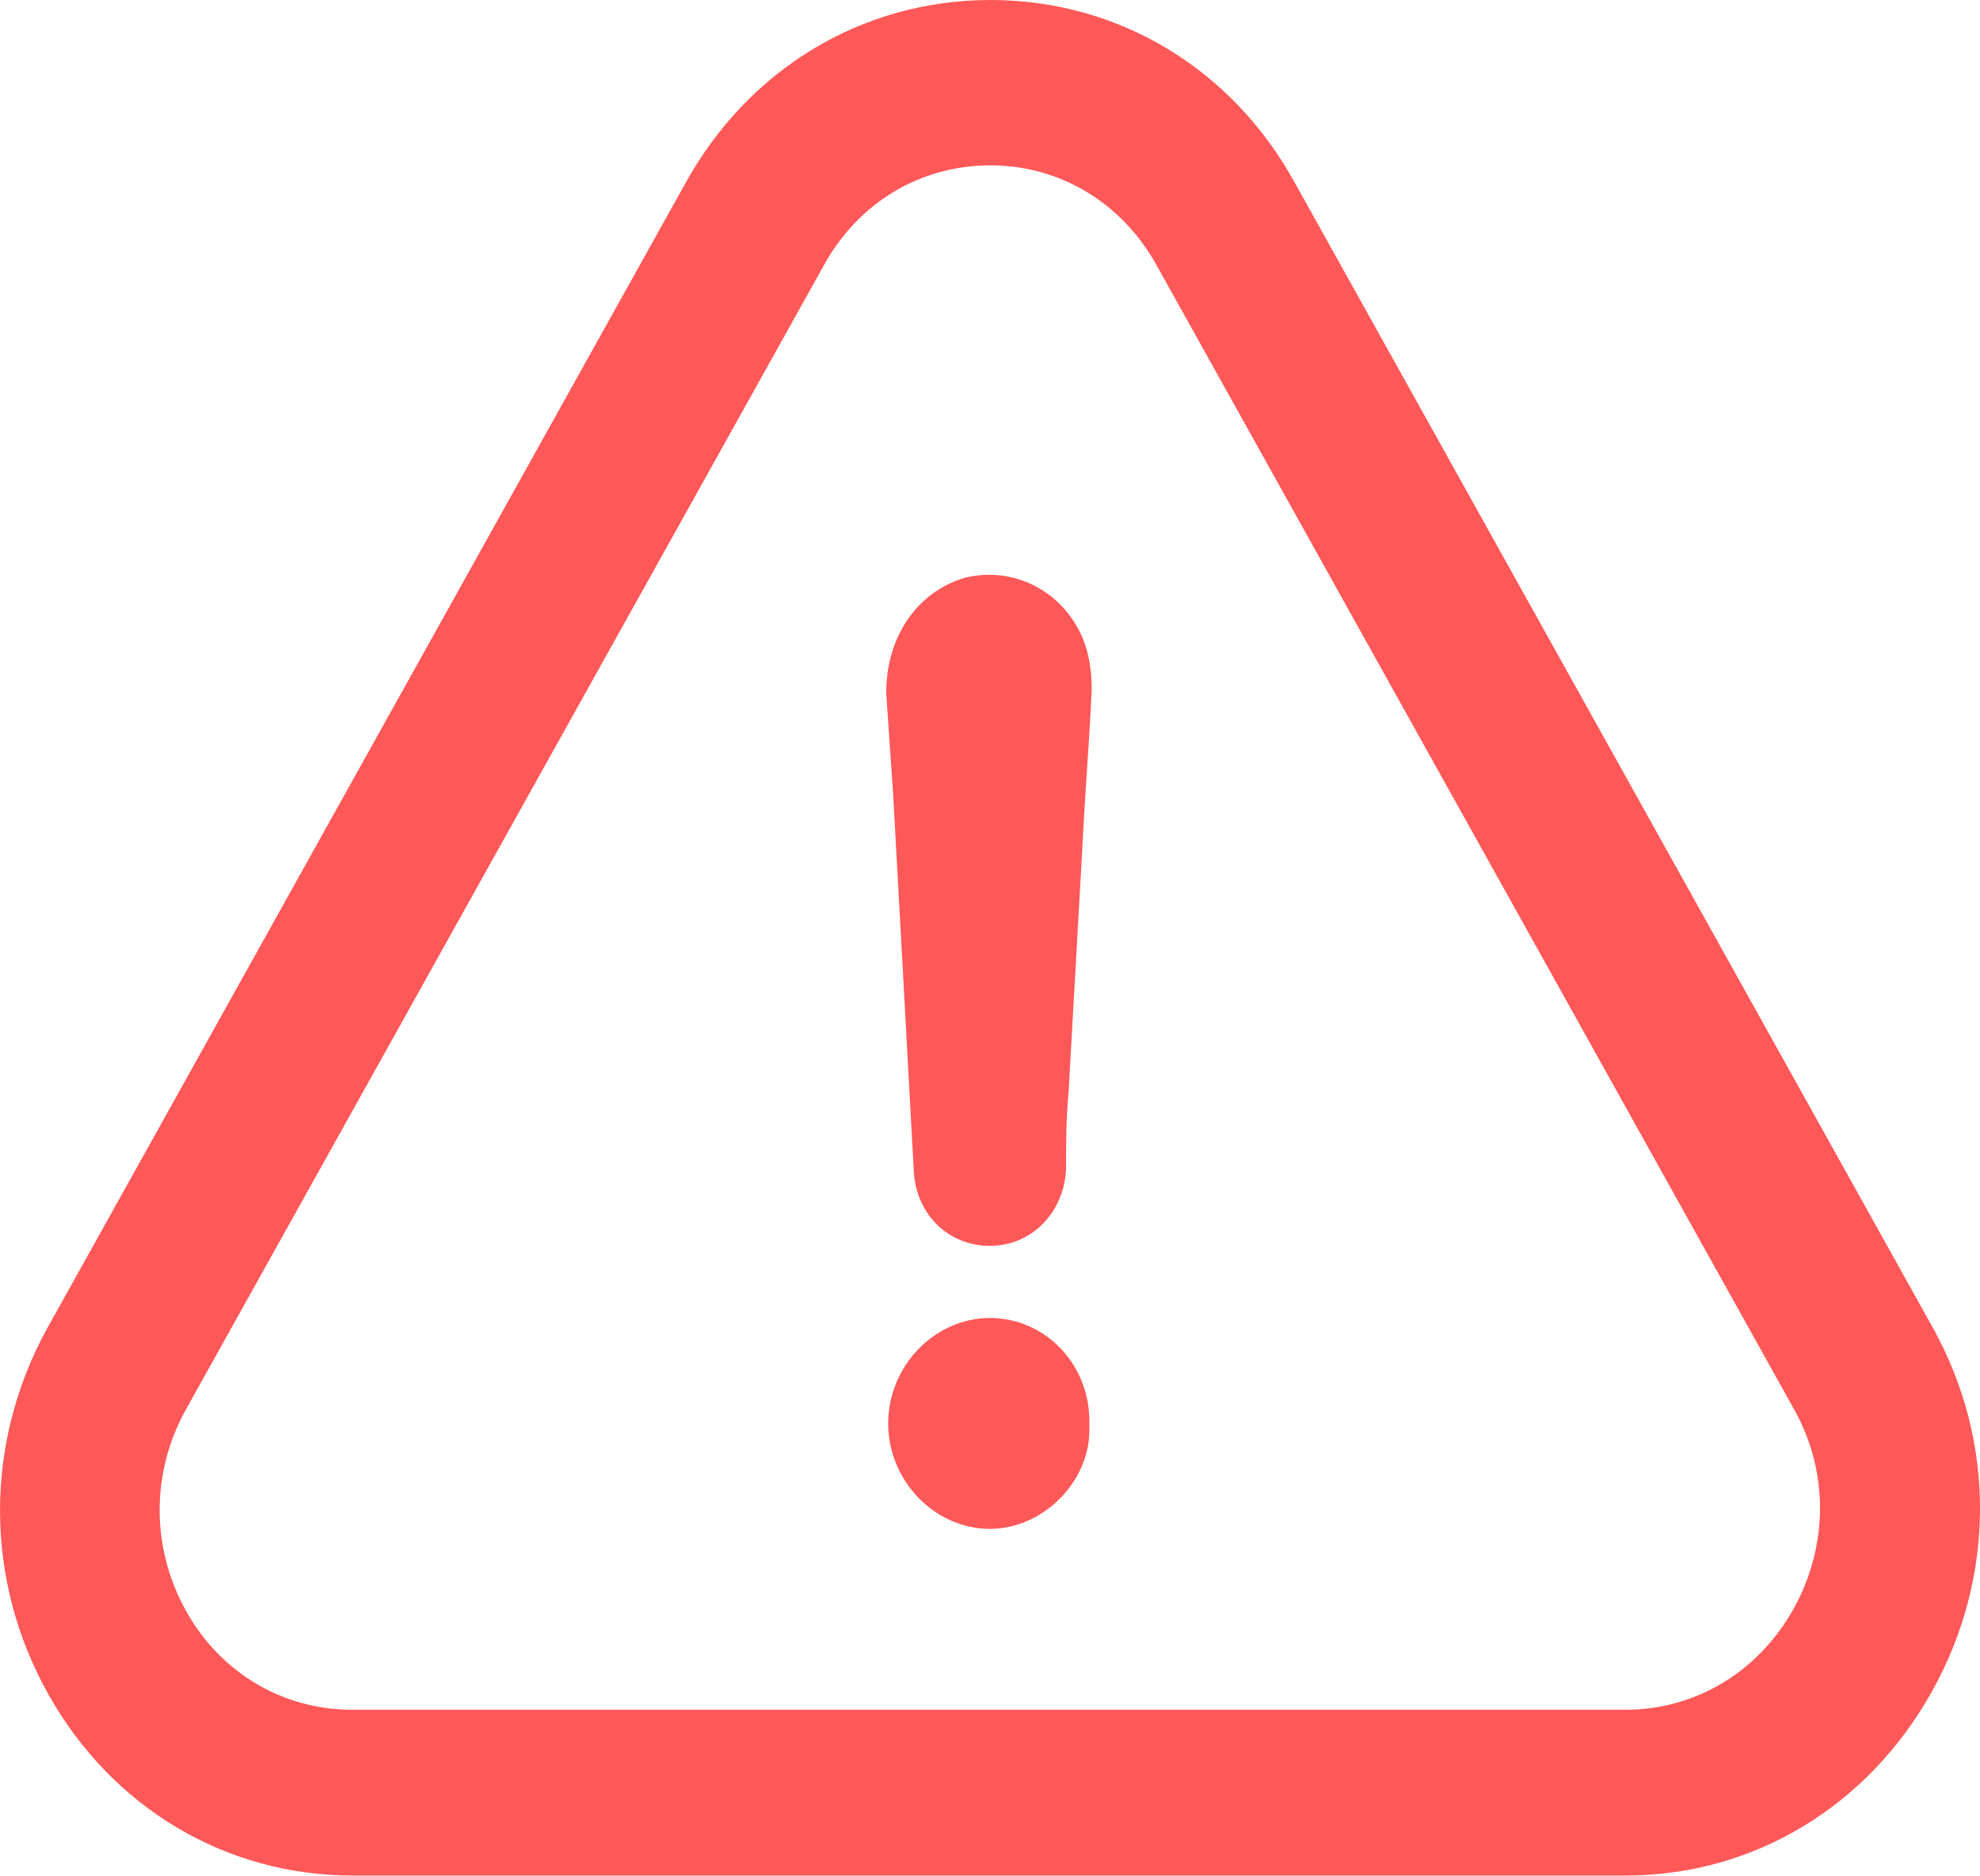
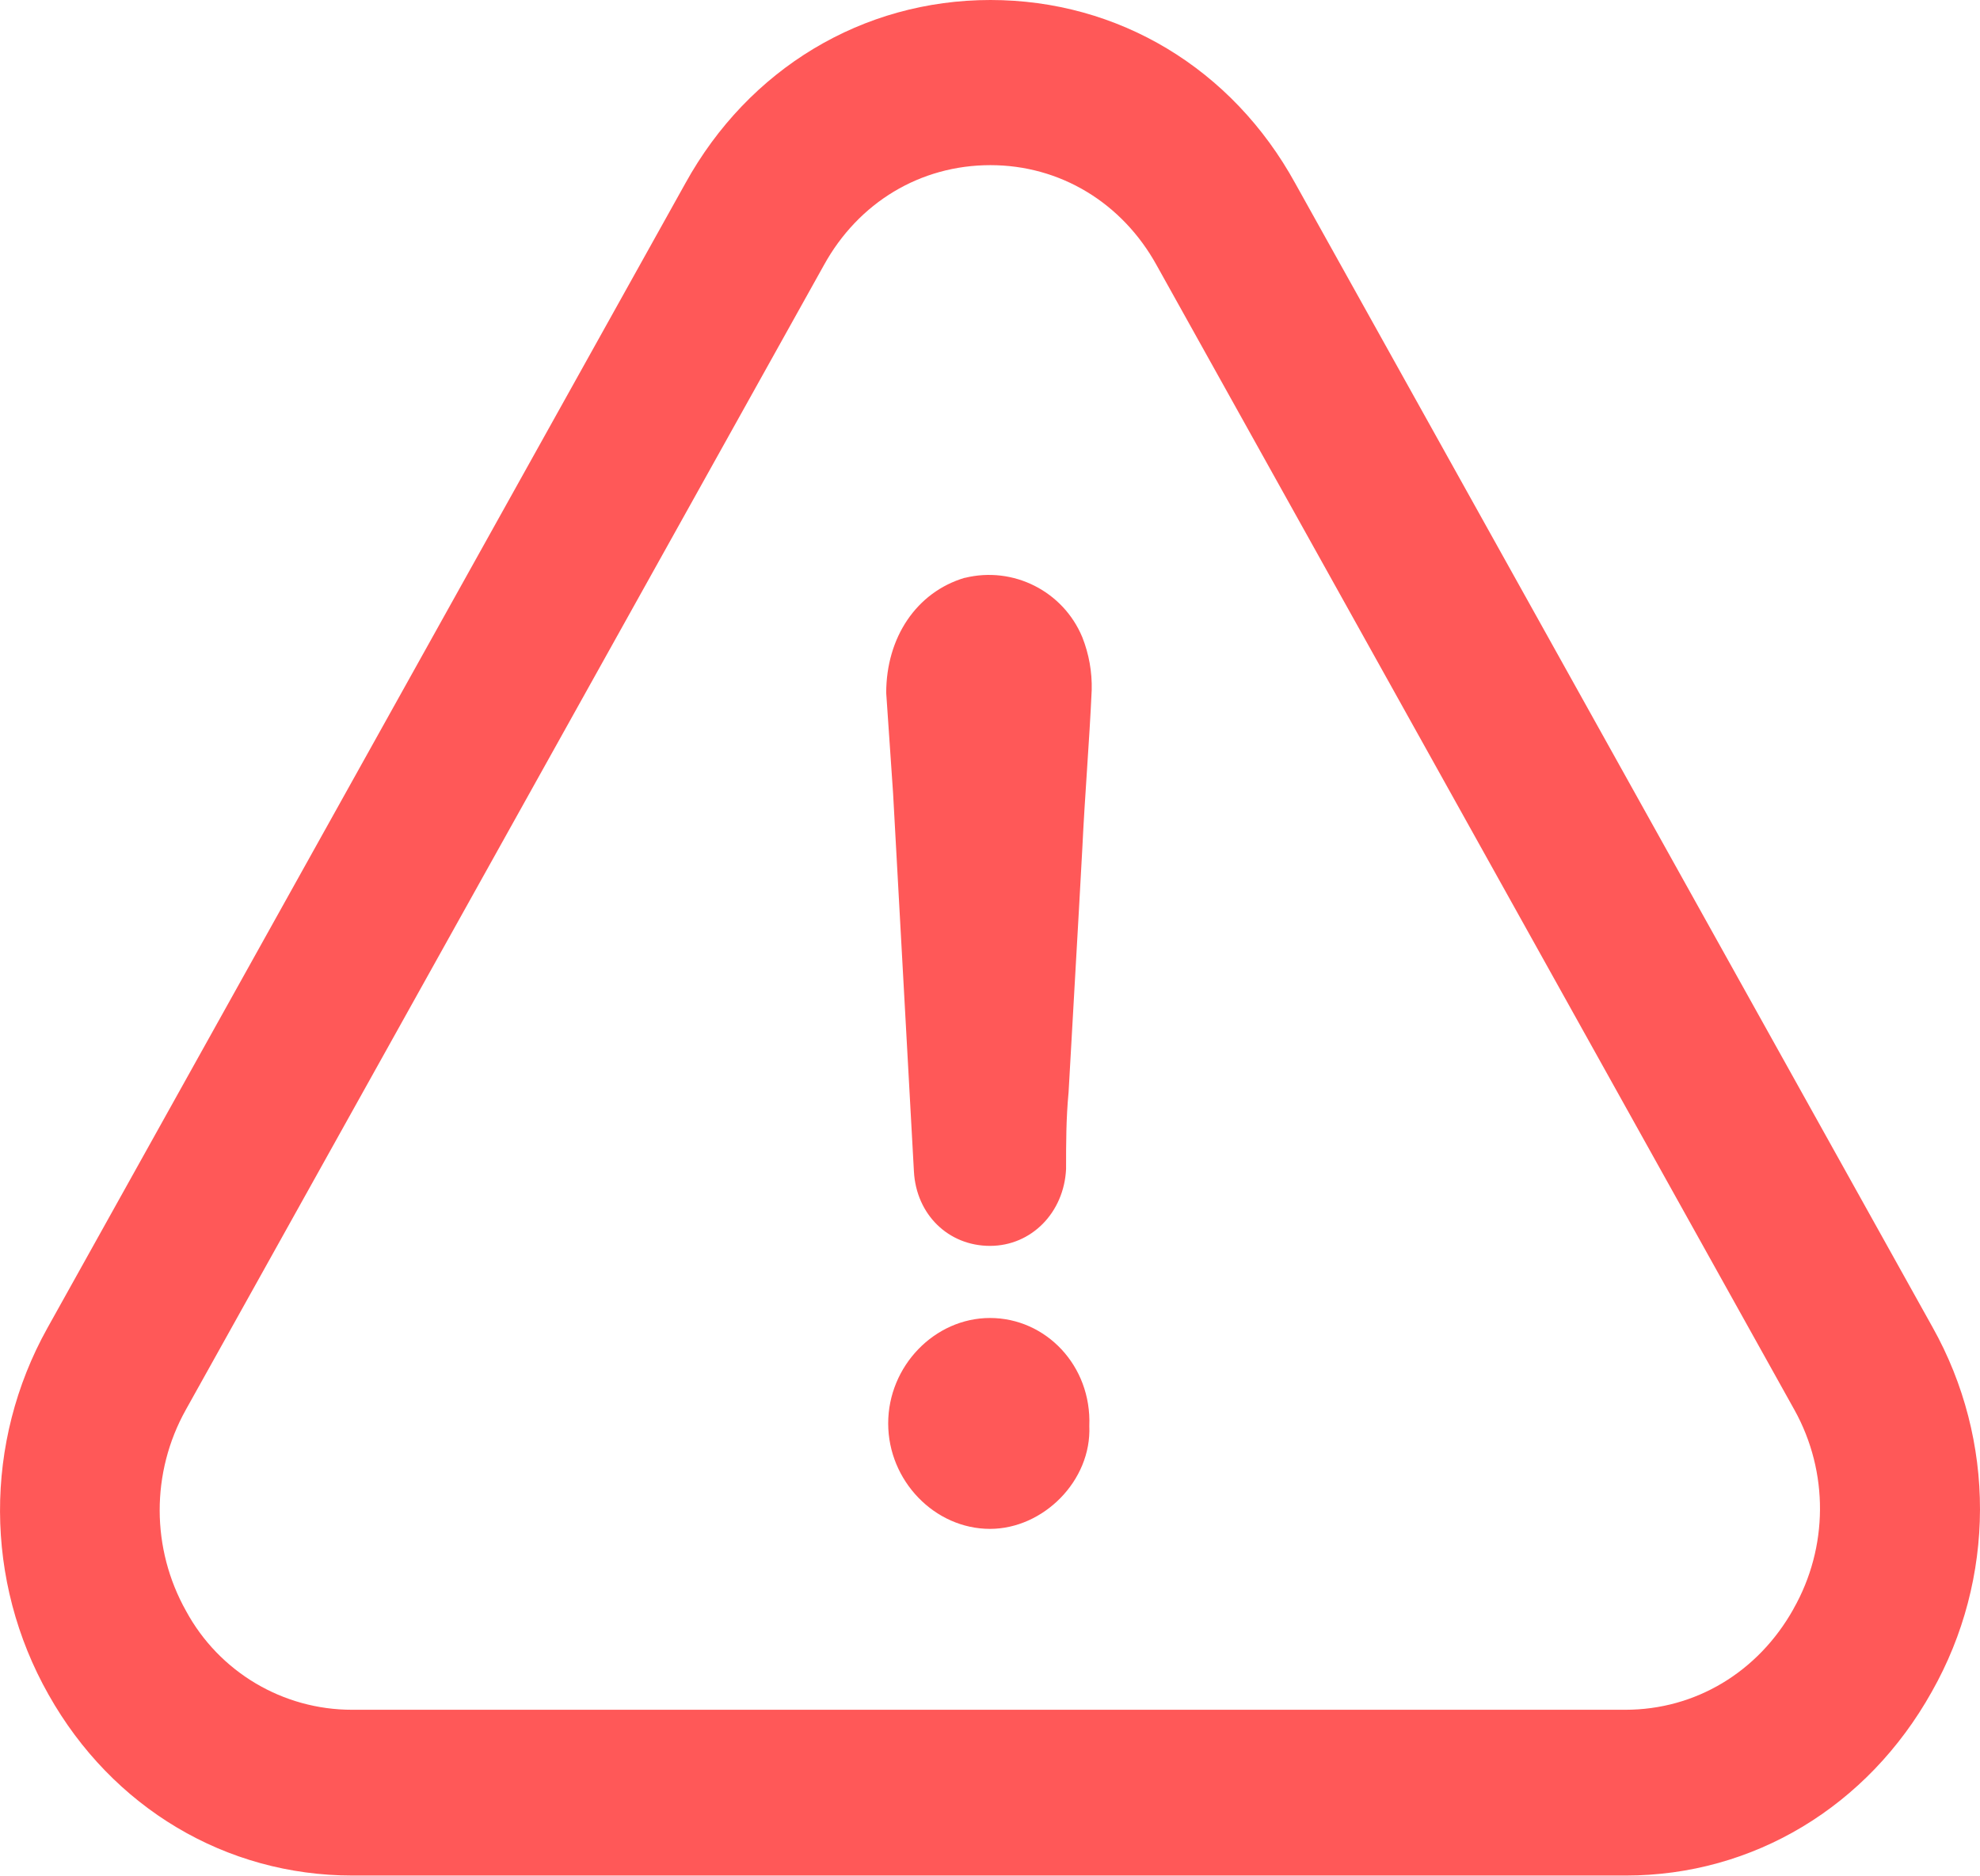
- <svg xmlns="http://www.w3.org/2000/svg" width="19px" height="18px" viewBox="0 0 19 18" version="1.1">
-   <g id="👋-01-Signup" stroke="none" stroke-width="1" fill="none" fill-rule="evenodd">
-     <g id="wallfair-sign-up-04a-error" transform="translate(-51, -410)" fill="#FF5858" fill-rule="nonzero">
-       <g id="Group-10" transform="translate(30, 399)">
-         <g id="Group-11" transform="translate(21, 11)">
-           <path d="M9.5,12.649 C8.969,12.649 8.523,13.11 8.523,13.661 C8.523,14.211 8.969,14.673 9.5,14.673 C10.011,14.673 10.476,14.211 10.453,13.685 C10.476,13.106 10.035,12.649 9.5,12.649 Z" id="Path" />
-           <path d="M18.538,16.235 C19.151,15.138 19.155,13.831 18.545,12.738 L12.429,1.761 C11.824,0.656 10.73,0 9.504,0 C8.277,0 7.184,0.66 6.578,1.757 L0.454,12.746 C-0.155,13.851 -0.151,15.167 0.466,16.264 C1.075,17.348 2.165,18 3.383,18 L15.601,18 C16.823,18 17.921,17.34 18.538,16.235 Z M17.21,15.442 C16.87,16.049 16.268,16.409 15.597,16.409 L3.379,16.409 C2.715,16.409 2.118,16.057 1.786,15.462 C1.45,14.859 1.446,14.139 1.782,13.531 L7.906,2.546 C8.238,1.943 8.832,1.587 9.504,1.587 C10.172,1.587 10.769,1.947 11.101,2.55 L17.221,13.535 C17.549,14.126 17.546,14.839 17.21,15.442 Z" id="Shape" />
-           <path d="M9.258,5.545 C8.793,5.683 8.504,6.12 8.504,6.65 C8.527,6.97 8.547,7.294 8.57,7.614 C8.637,8.832 8.703,10.026 8.769,11.244 C8.793,11.657 9.101,11.957 9.5,11.957 C9.898,11.957 10.211,11.637 10.23,11.22 C10.23,10.969 10.23,10.738 10.254,10.483 C10.297,9.702 10.343,8.921 10.386,8.14 C10.41,7.634 10.453,7.128 10.476,6.622 C10.476,6.44 10.453,6.278 10.386,6.116 C10.187,5.663 9.722,5.432 9.258,5.545 Z" id="Path" />
-         </g>
-       </g>
-     </g>
+ <svg xmlns="http://www.w3.org/2000/svg" width="19" height="18">
+   <g fill="#FF5858" fill-rule="nonzero">
+     <path d="M9.5 12.649c-.531 0-.977.461-.977 1.012 0 .55.446 1.012.977 1.012.511 0 .976-.462.953-.988.023-.579-.418-1.036-.953-1.036z" />
+     <path d="M18.538 16.235a3.564 3.564 0 00.007-3.497L12.43 1.761C11.824.656 10.73 0 9.504 0c-1.227 0-2.32.66-2.926 1.757L.454 12.747a3.593 3.593 0 00.012 3.517C1.076 17.348 2.165 18 3.383 18h12.218c1.222 0 2.32-.66 2.937-1.765zm-1.328-.793c-.34.607-.942.967-1.613.967H3.379a1.81 1.81 0 01-1.593-.947 1.976 1.976 0 01-.004-1.93L7.906 2.545c.332-.603.926-.96 1.598-.96.668 0 1.265.36 1.597.964l6.12 10.985a1.95 1.95 0 01-.011 1.907z" />
+     <path d="M9.258 5.545c-.465.138-.754.575-.754 1.105.023.32.043.644.066.964l.2 3.63c.023.413.331.713.73.713.398 0 .71-.32.73-.737 0-.25 0-.482.024-.737.043-.78.09-1.562.132-2.343.024-.506.067-1.012.09-1.518a1.29 1.29 0 00-.09-.506.97.97 0 00-1.128-.57z" />
  </g>
</svg>
